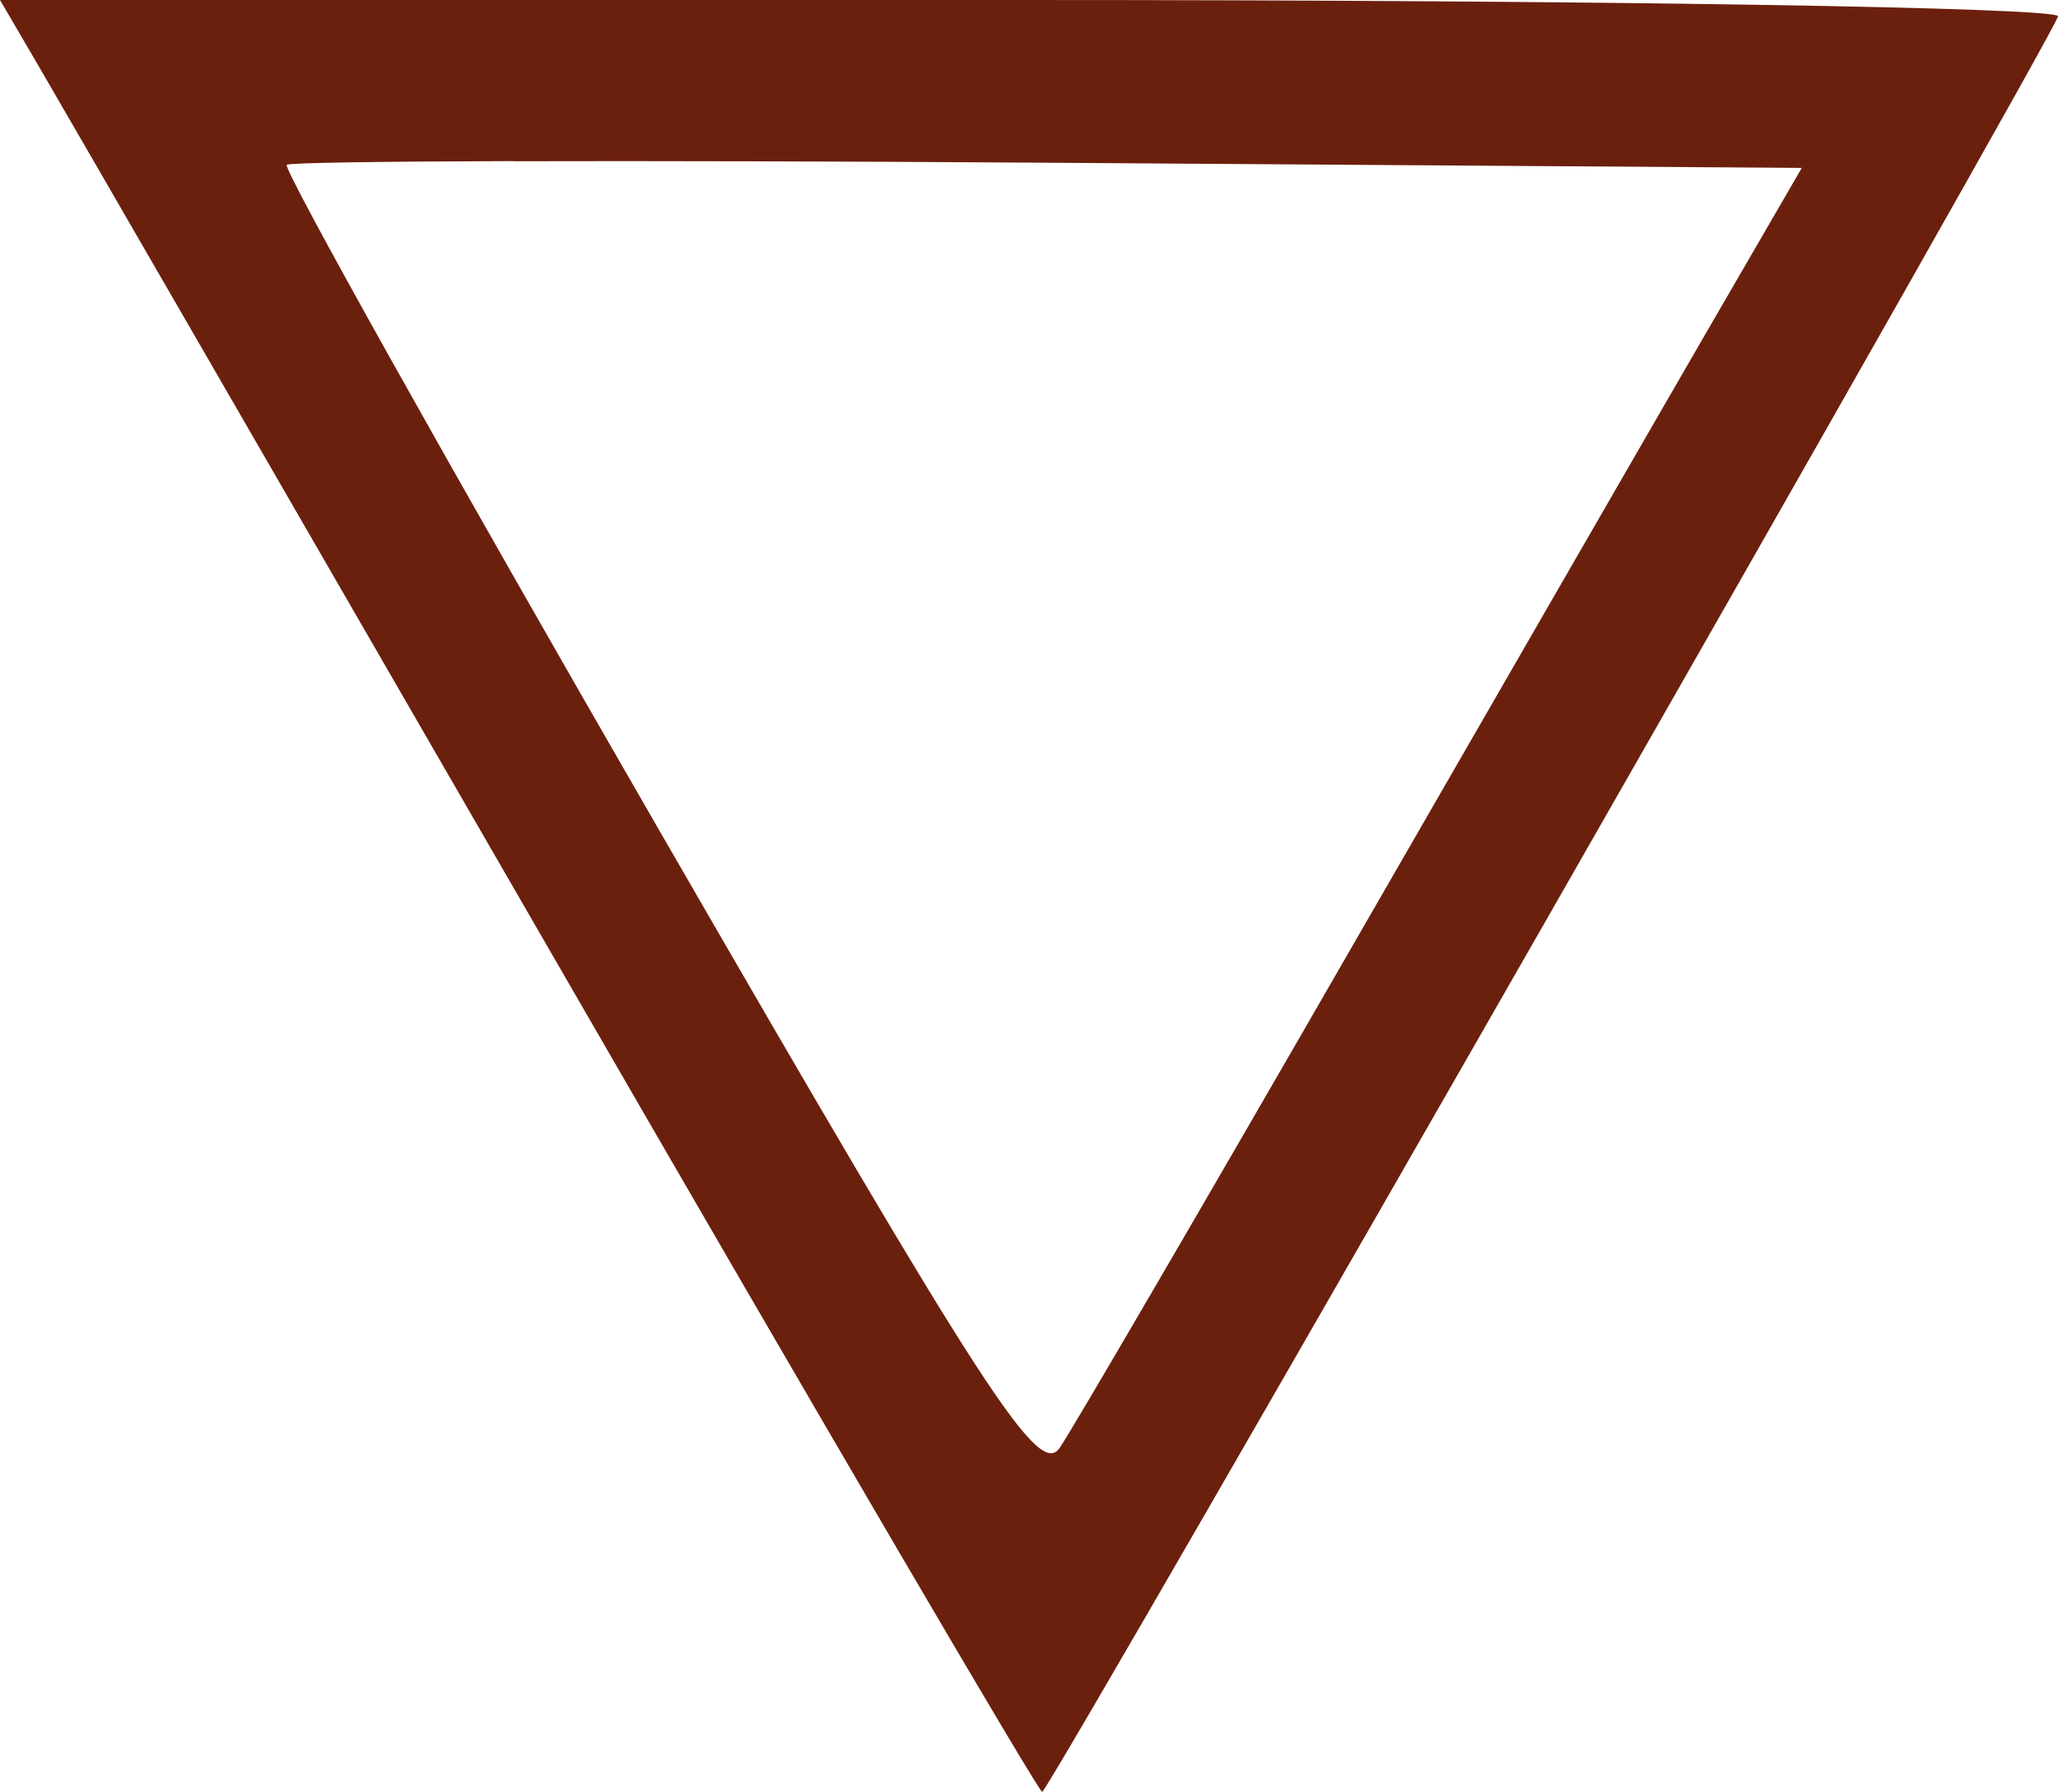
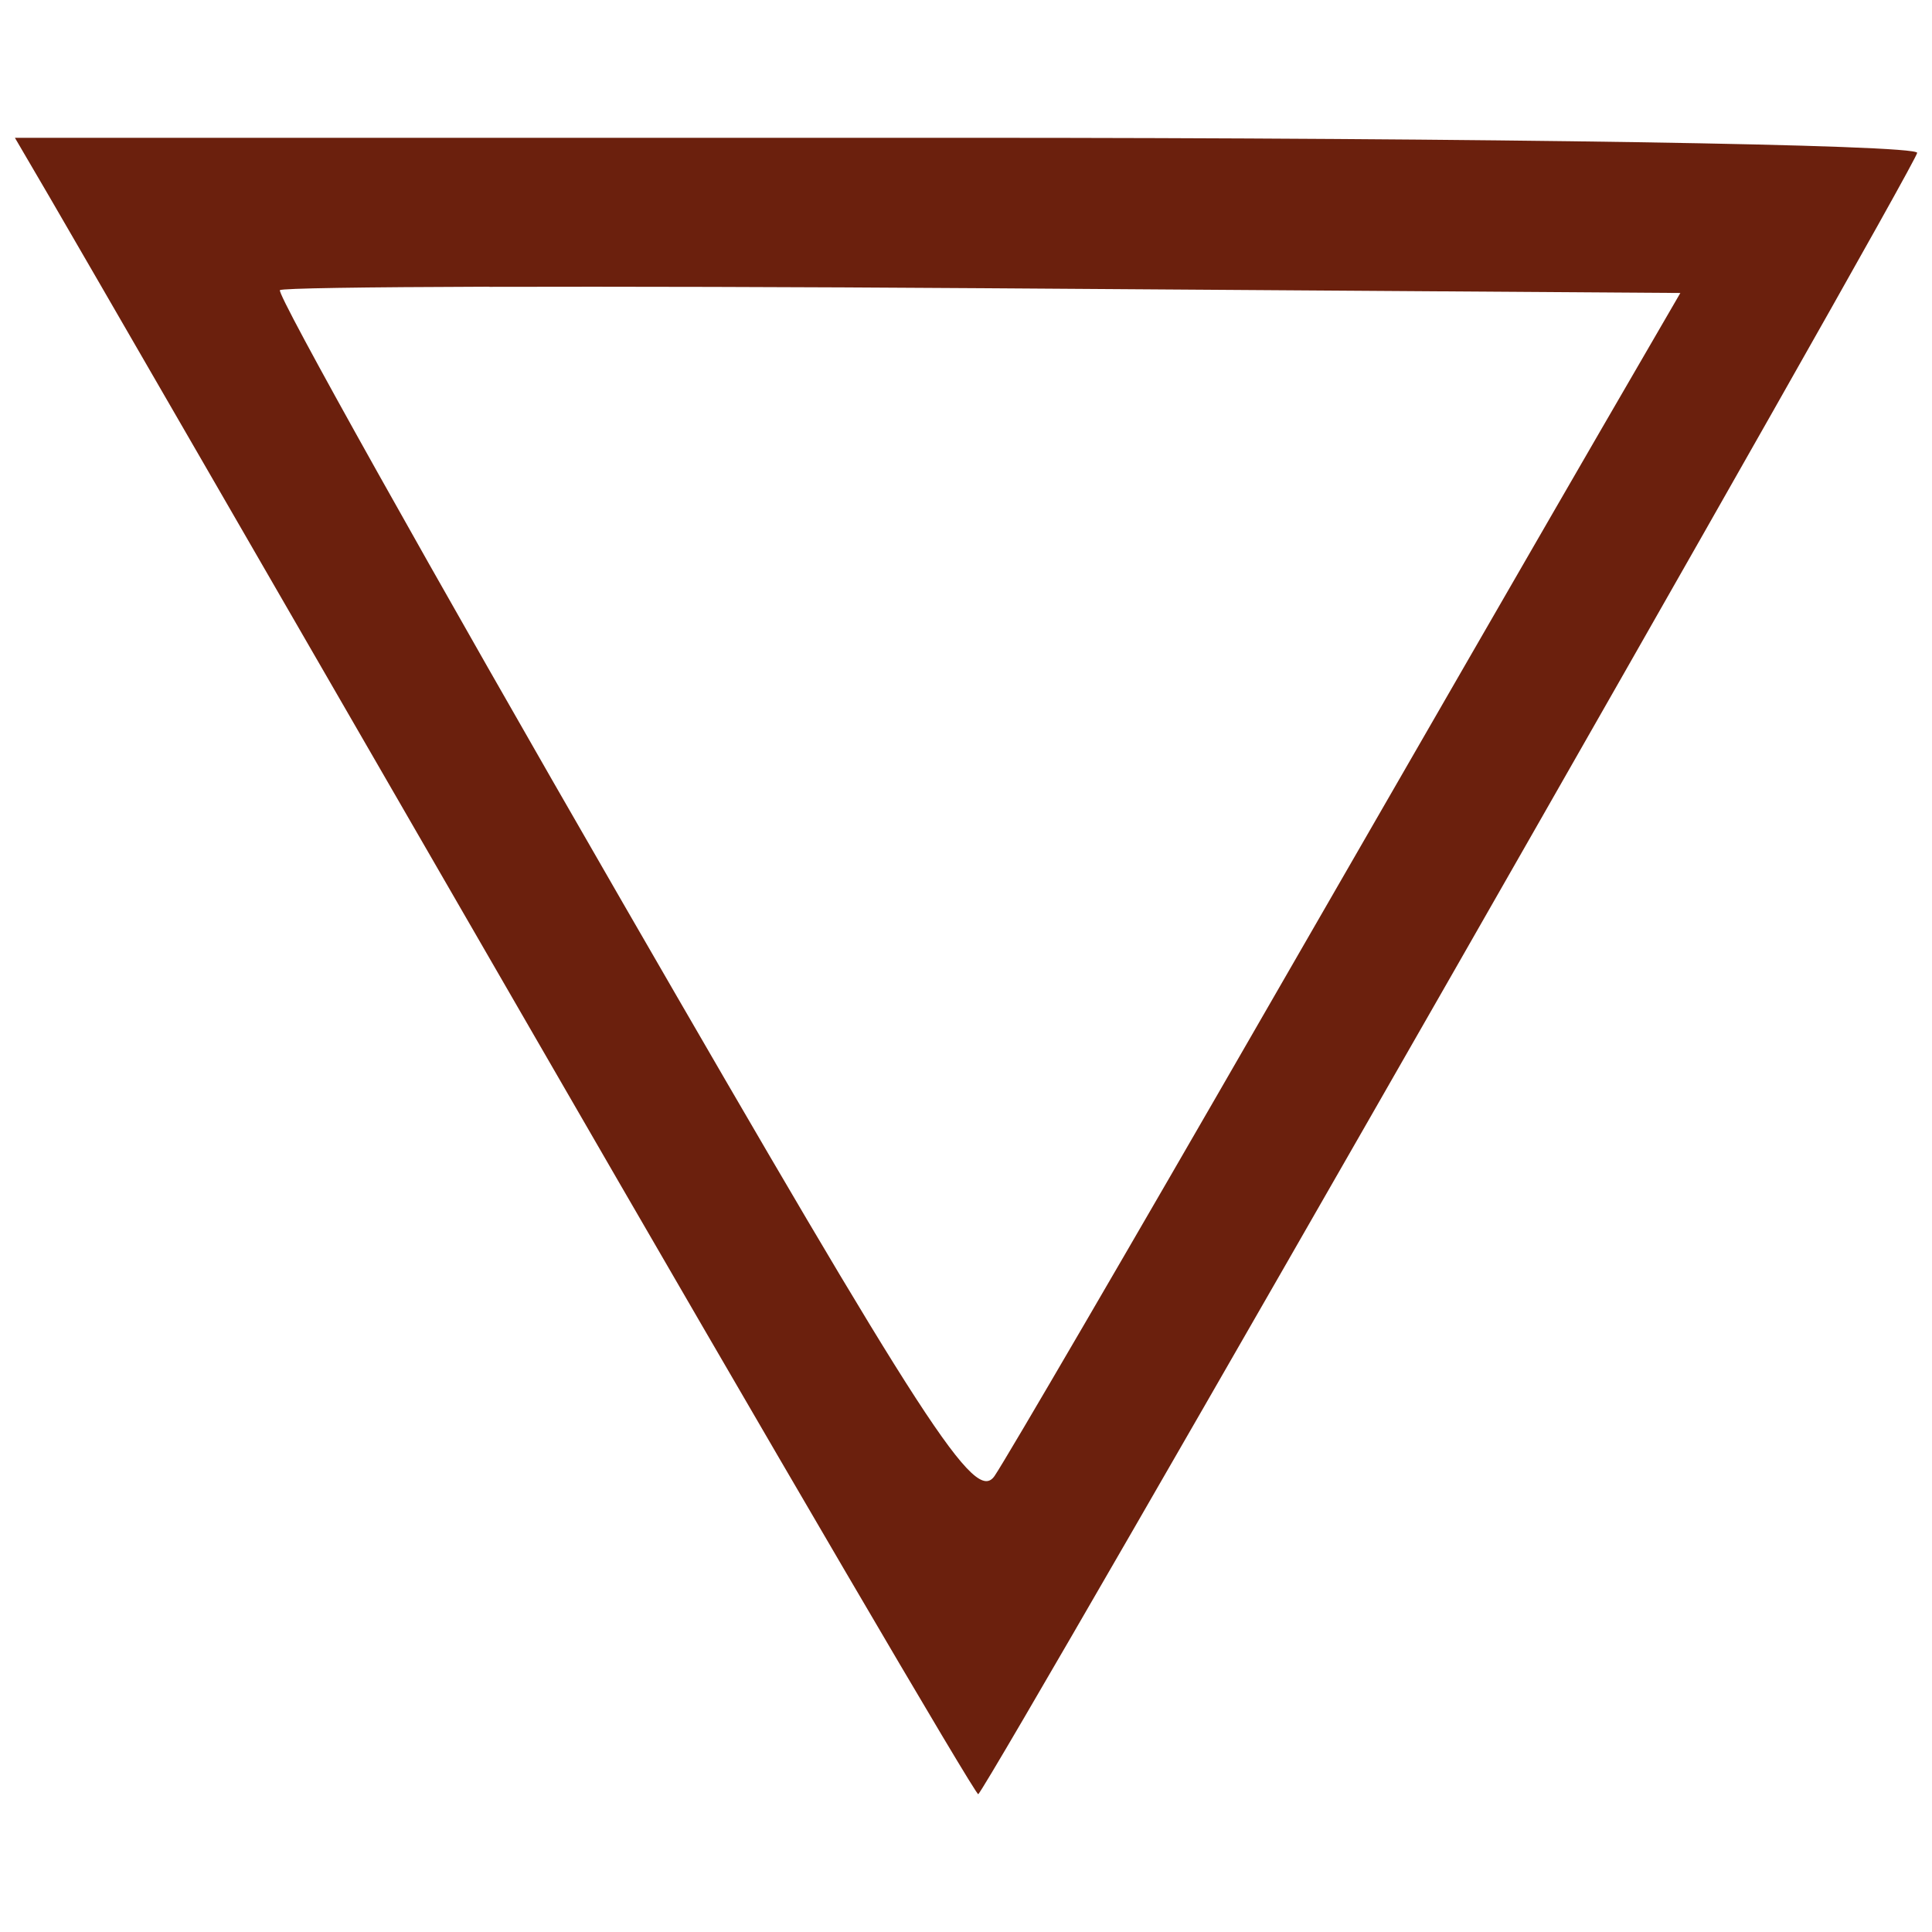
- <svg xmlns="http://www.w3.org/2000/svg" width="27.569mm" height="24.006mm" viewBox="0 0 27.569 24.006" version="1.1" id="svg2260">
+ <svg xmlns="http://www.w3.org/2000/svg" width="28mm" height="28mm" viewBox="0 0 28 28" version="1.1" id="svg2260">
  <defs id="defs2254" />
  <g id="layer1" transform="translate(-58.787,-180.0089)">
-     <path id="path849-9" style="fill:#6b200d;fill-opacity:1;stroke-width:0.265" d="m 58.787,180.009 0.503,0.86 c 0.277,0.473 3.406,5.888 6.954,12.033 3.548,6.146 6.475,11.146 6.505,11.113 0.271,-0.311 13.607,-23.624 13.607,-23.788 0,-0.12 -6.203,-0.218 -13.785,-0.218 z m 6.877,2.16 c 1.848,-0.005 4.384,0.001 7.161,0.02 l 10.099,0.069 -1.151,1.984 c -0.633,1.091 -2.796,4.842 -4.808,8.334 -2.011,3.493 -3.802,6.564 -3.979,6.825 -0.281,0.414 -0.971,-0.65 -5.389,-8.305 -2.787,-4.829 -5.023,-8.824 -4.969,-8.879 0.027,-0.027 1.188,-0.044 3.037,-0.05 z" />
+     <path id="path849-9" style="fill:#6b200d;fill-opacity:1;stroke-width:0.265" d="m 59.003,182.006 0.503,0.86 c 0.277,0.473 3.406,5.888 6.954,12.033 3.548,6.146 6.475,11.146 6.505,11.113 0.271,-0.311 13.607,-23.624 13.607,-23.788 0,-0.12 -6.203,-0.218 -13.785,-0.218 z m 6.877,2.16 c 1.848,-0.005 4.384,0.001 7.161,0.02 l 10.099,0.069 -1.151,1.984 c -0.633,1.091 -2.796,4.842 -4.808,8.334 -2.011,3.493 -3.802,6.564 -3.979,6.825 -0.281,0.414 -0.971,-0.65 -5.389,-8.305 -2.787,-4.829 -5.023,-8.824 -4.969,-8.879 0.027,-0.027 1.188,-0.044 3.037,-0.05 z" />
  </g>
</svg>
